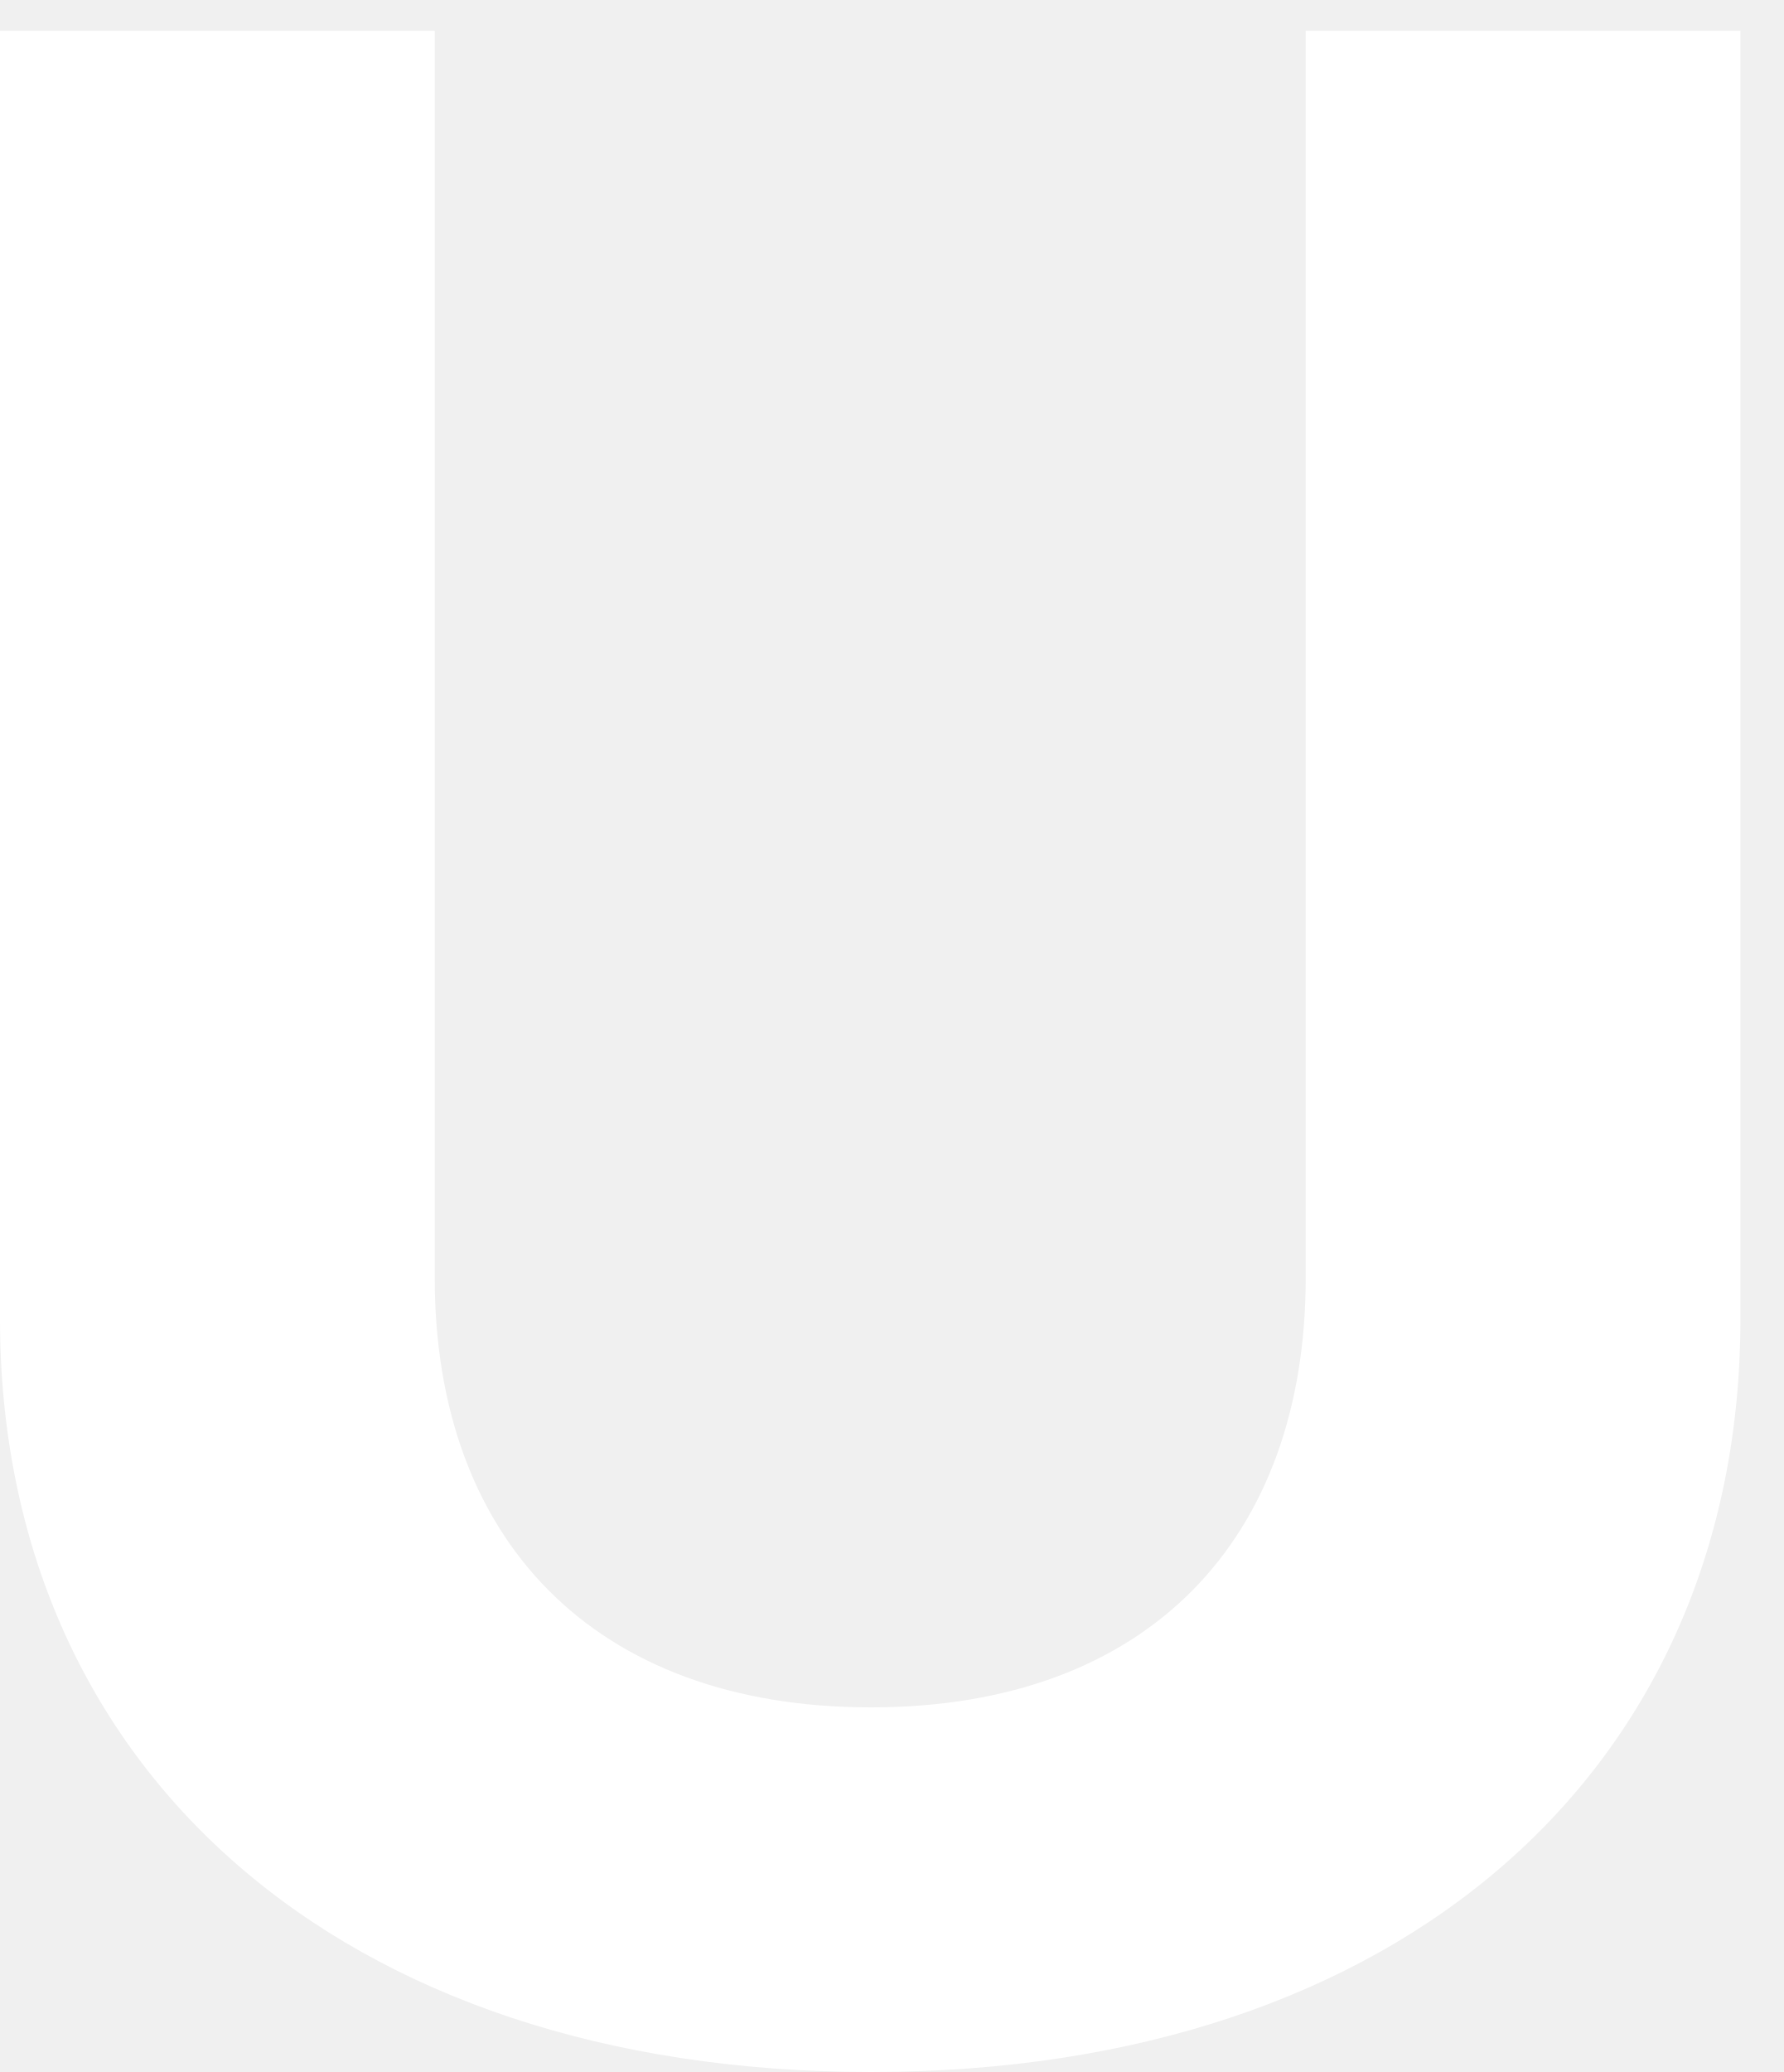
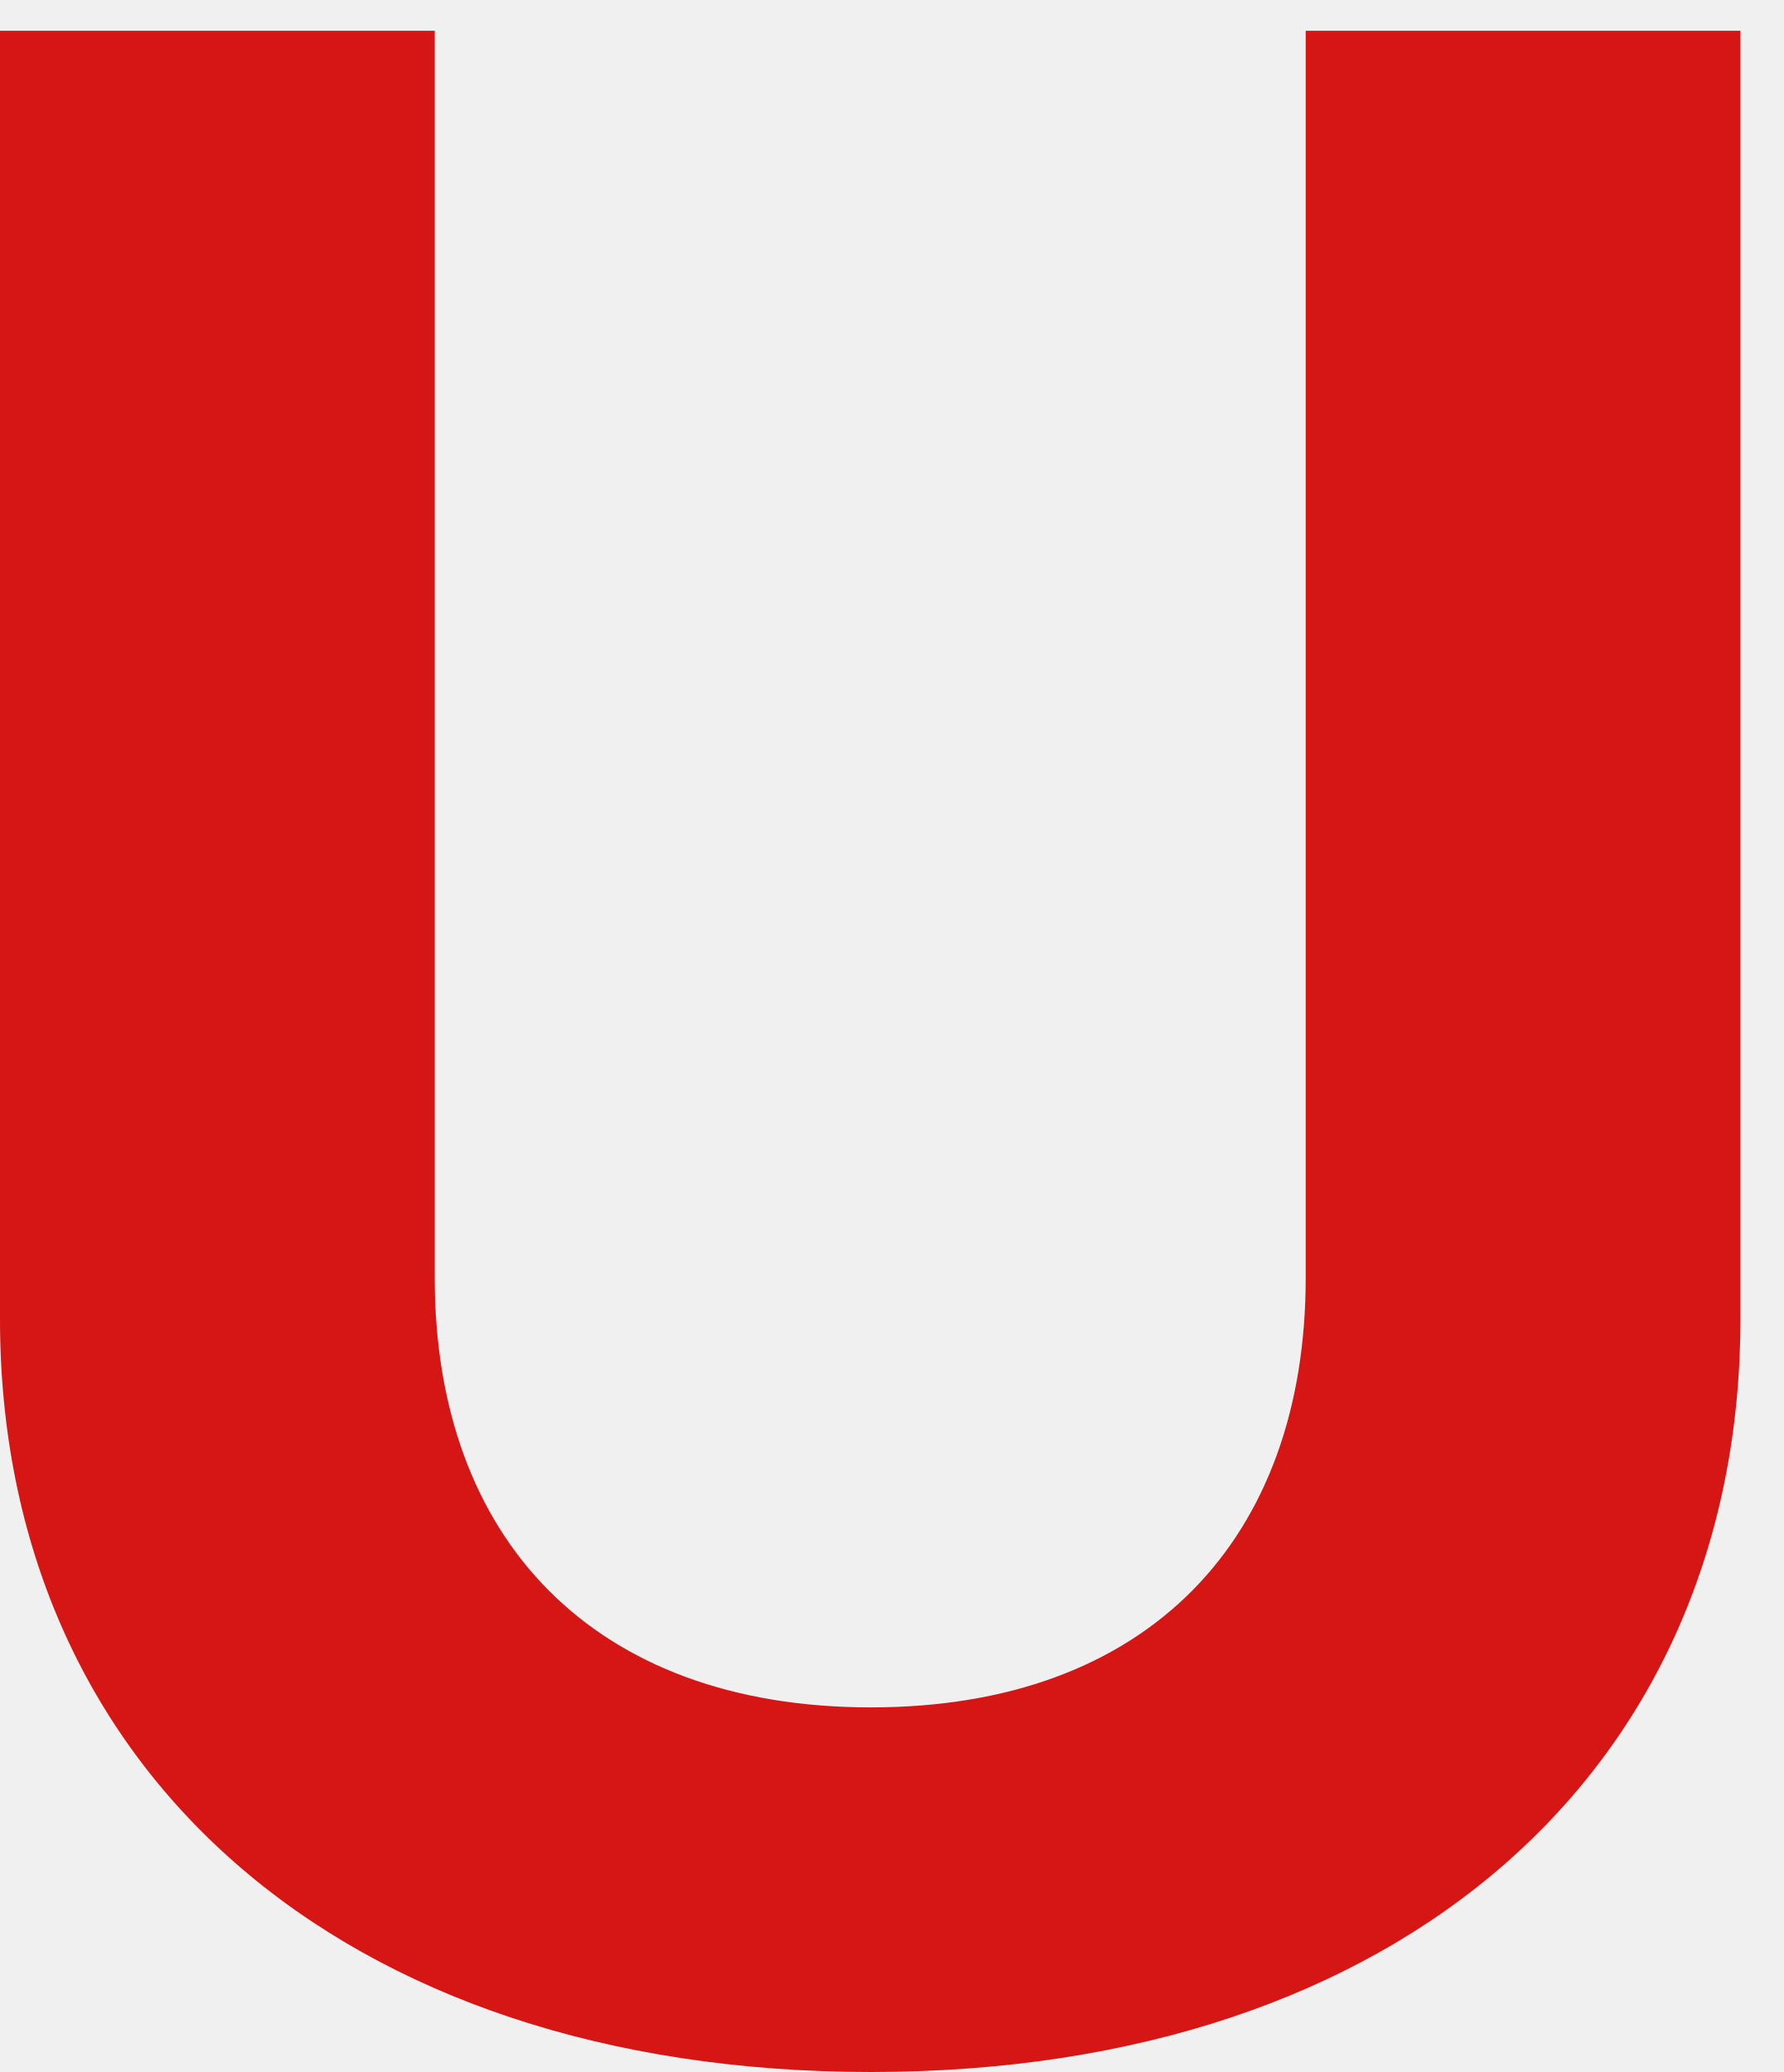
<svg xmlns="http://www.w3.org/2000/svg" width="31" height="36" viewBox="0 0 31 36" fill="none">
-   <path d="M7.555 22.204C7.555 26.73 10.306 29.665 15.136 29.665C19.962 29.665 22.691 26.73 22.691 22.204V0.535H30.246V22.915C30.246 30.718 24.369 36 15.136 36C5.903 36 0 30.718 0 22.915V0.535H7.555V22.204Z" fill="white" />
+   <path d="M7.555 22.204C7.555 26.73 10.306 29.665 15.136 29.665C19.962 29.665 22.691 26.73 22.691 22.204V0.535H30.246V22.915C30.246 30.718 24.369 36 15.136 36C5.903 36 0 30.718 0 22.915V0.535H7.555V22.204Z" fill="#D61515" />
</svg>
